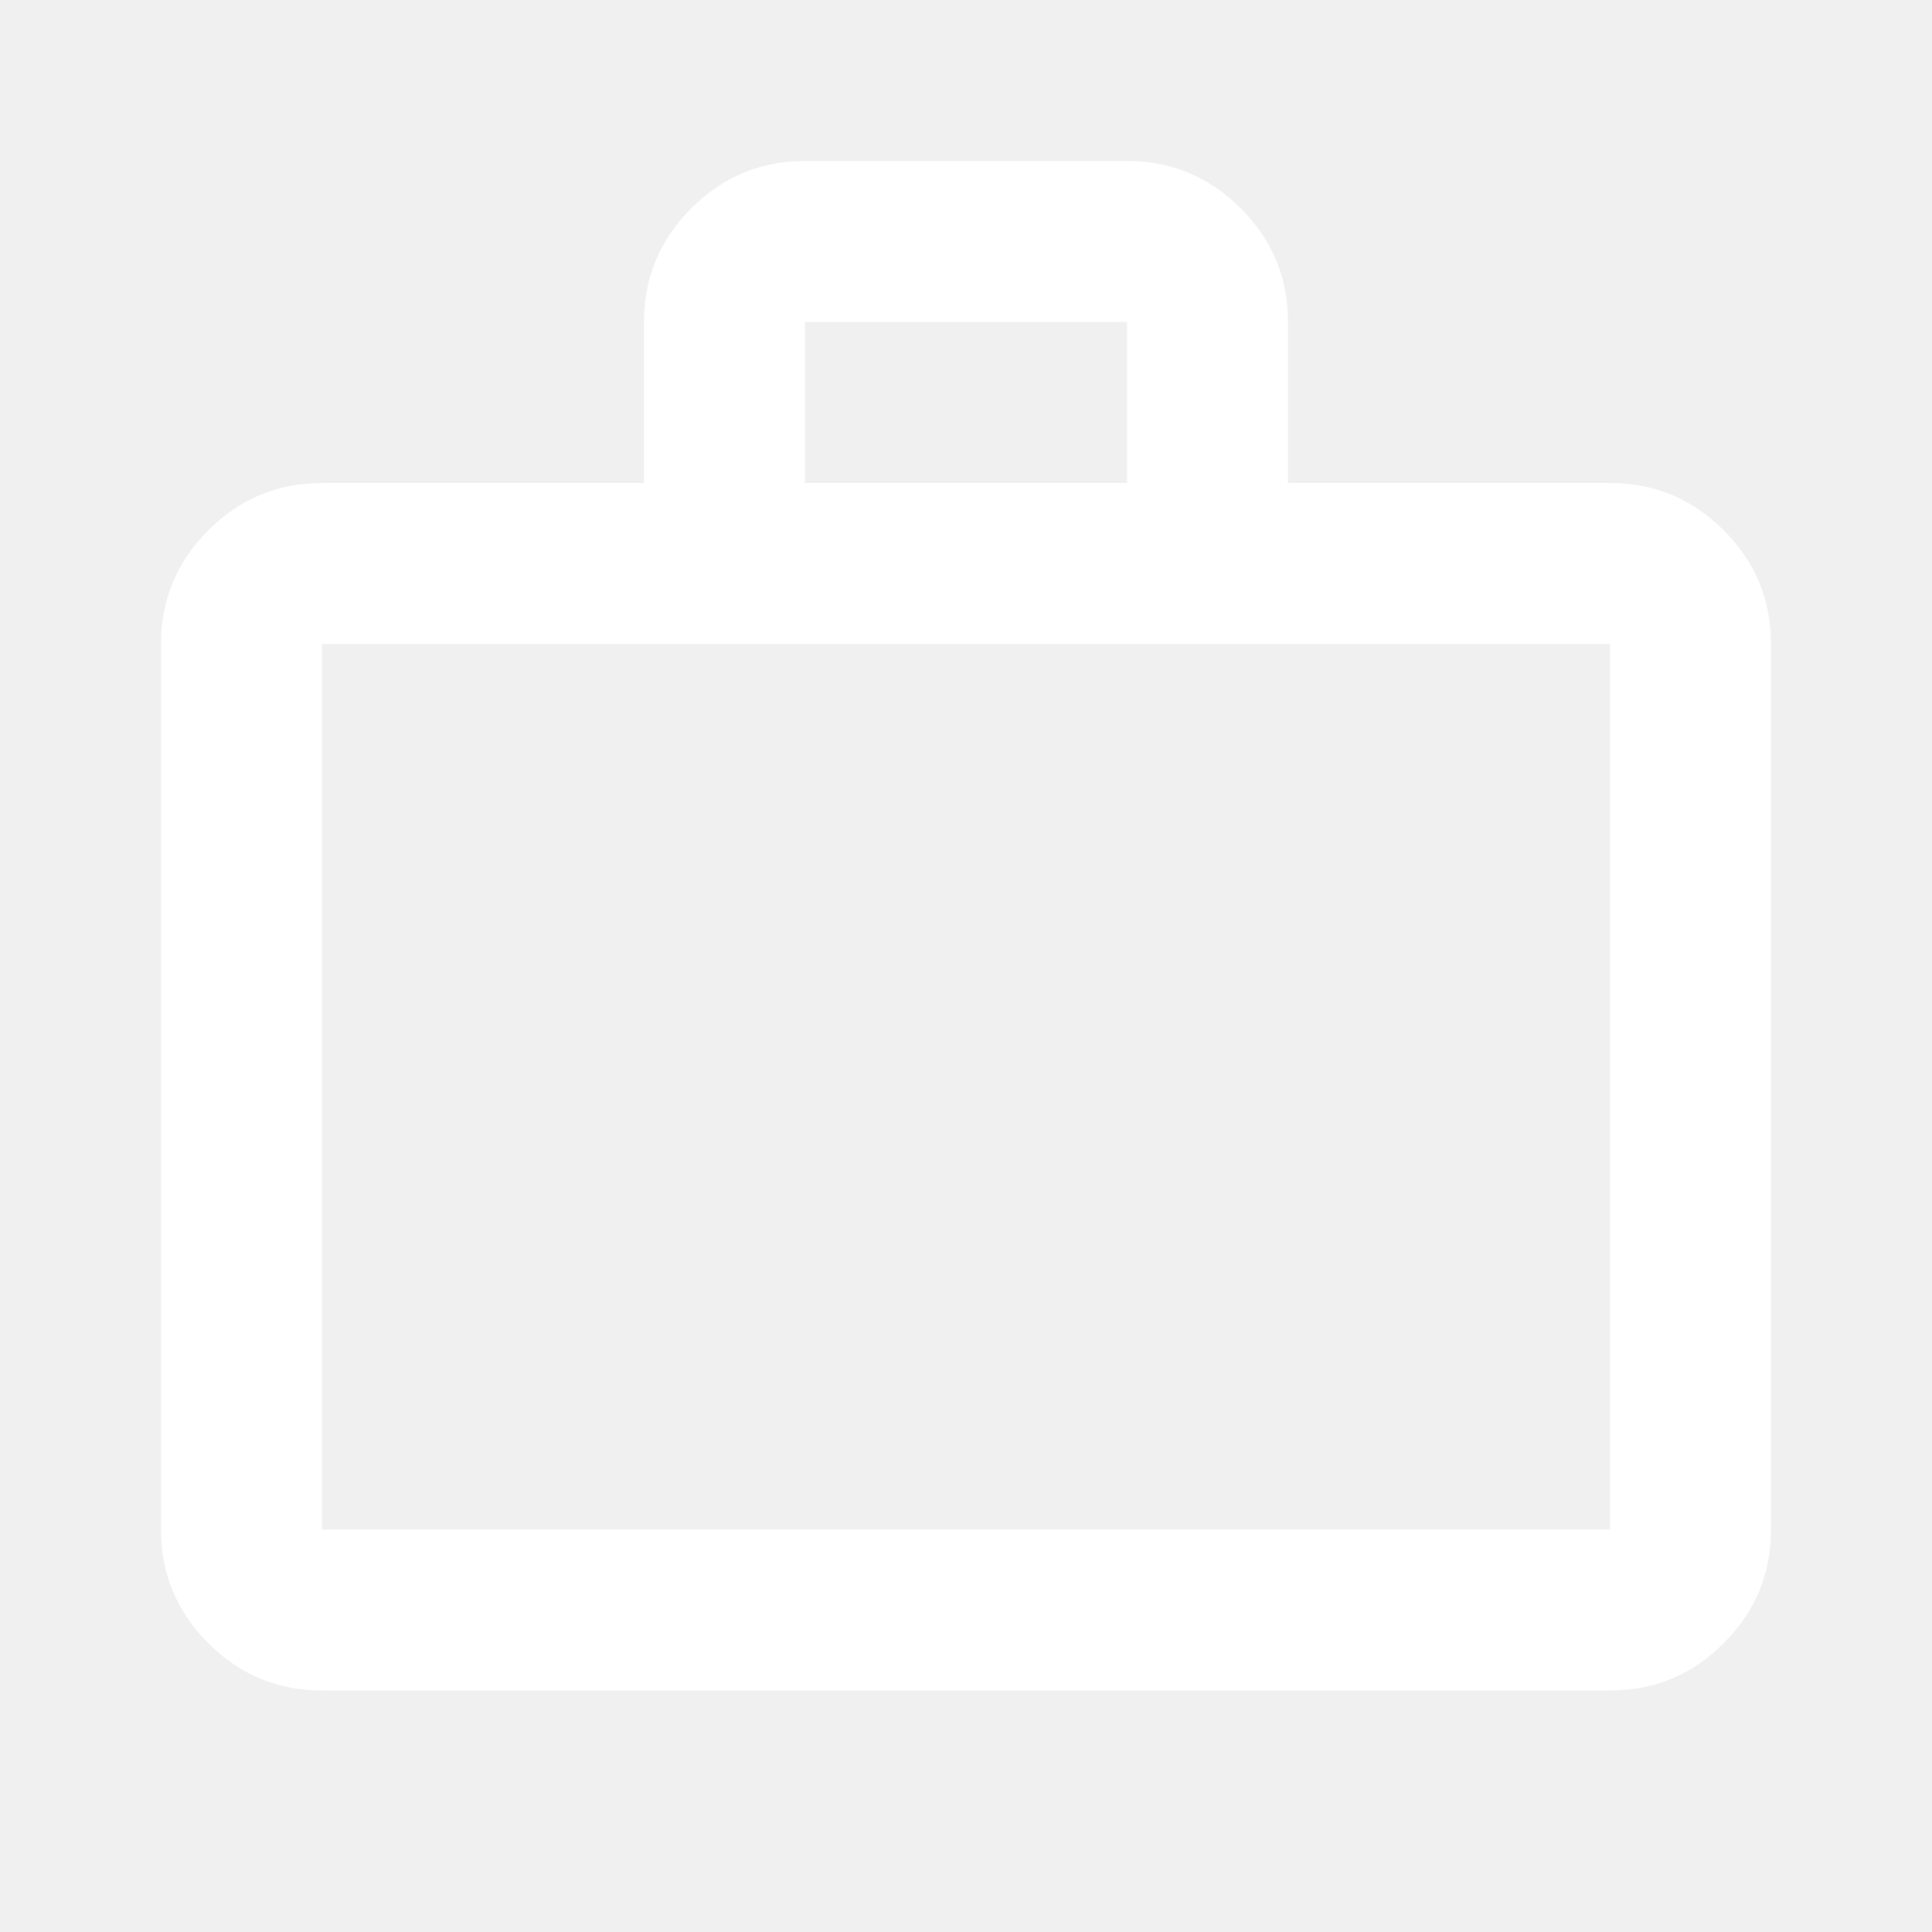
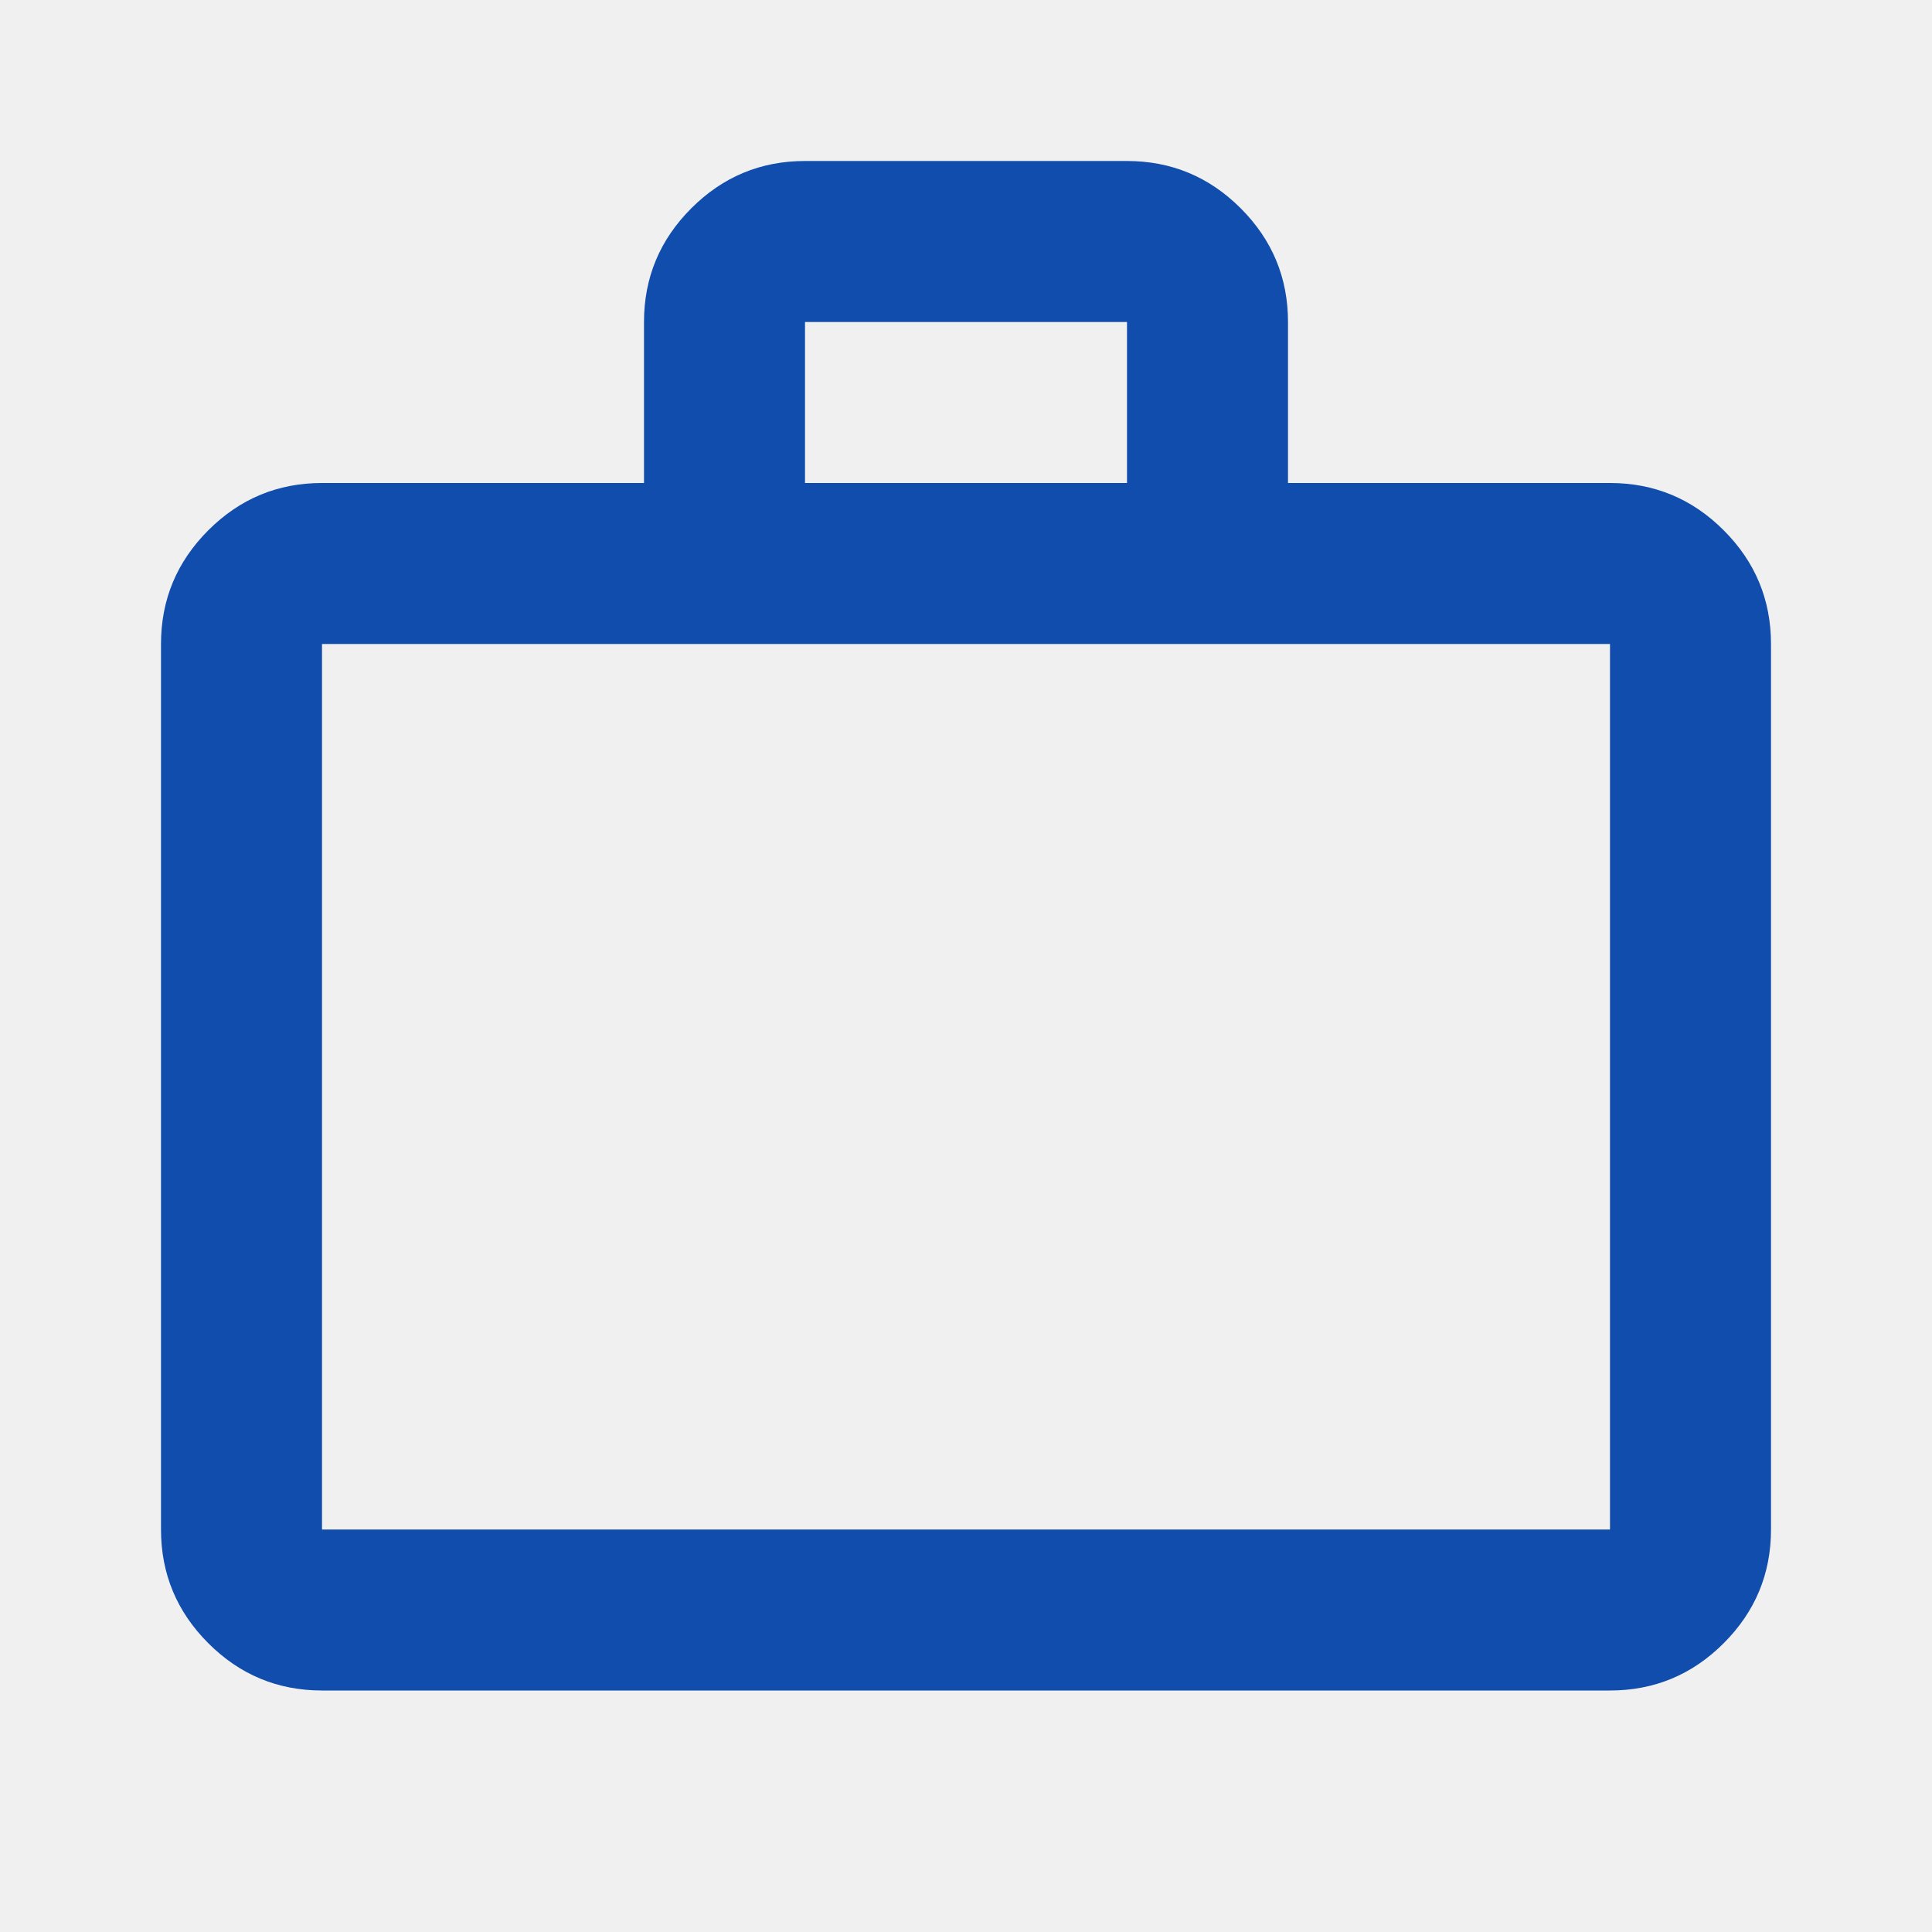
- <svg xmlns="http://www.w3.org/2000/svg" height="24px" viewBox="0 -960 960 960" width="24px" fill="#ffffff">
+ <svg xmlns="http://www.w3.org/2000/svg" height="24px" viewBox="0 -960 960 960" width="24px" fill="#114dad">
  <path d="M160-120q-33 0-56.5-23.5T80-200v-440q0-33 23.5-56.5T160-720h160v-80q0-33 23.5-56.5T400-880h160q33 0 56.5 23.5T640-800v80h160q33 0 56.5 23.5T880-640v440q0 33-23.5 56.5T800-120H160Zm0-80h640v-440H160v440Zm240-520h160v-80H400v80ZM160-200v-440 440Z" />
</svg>
